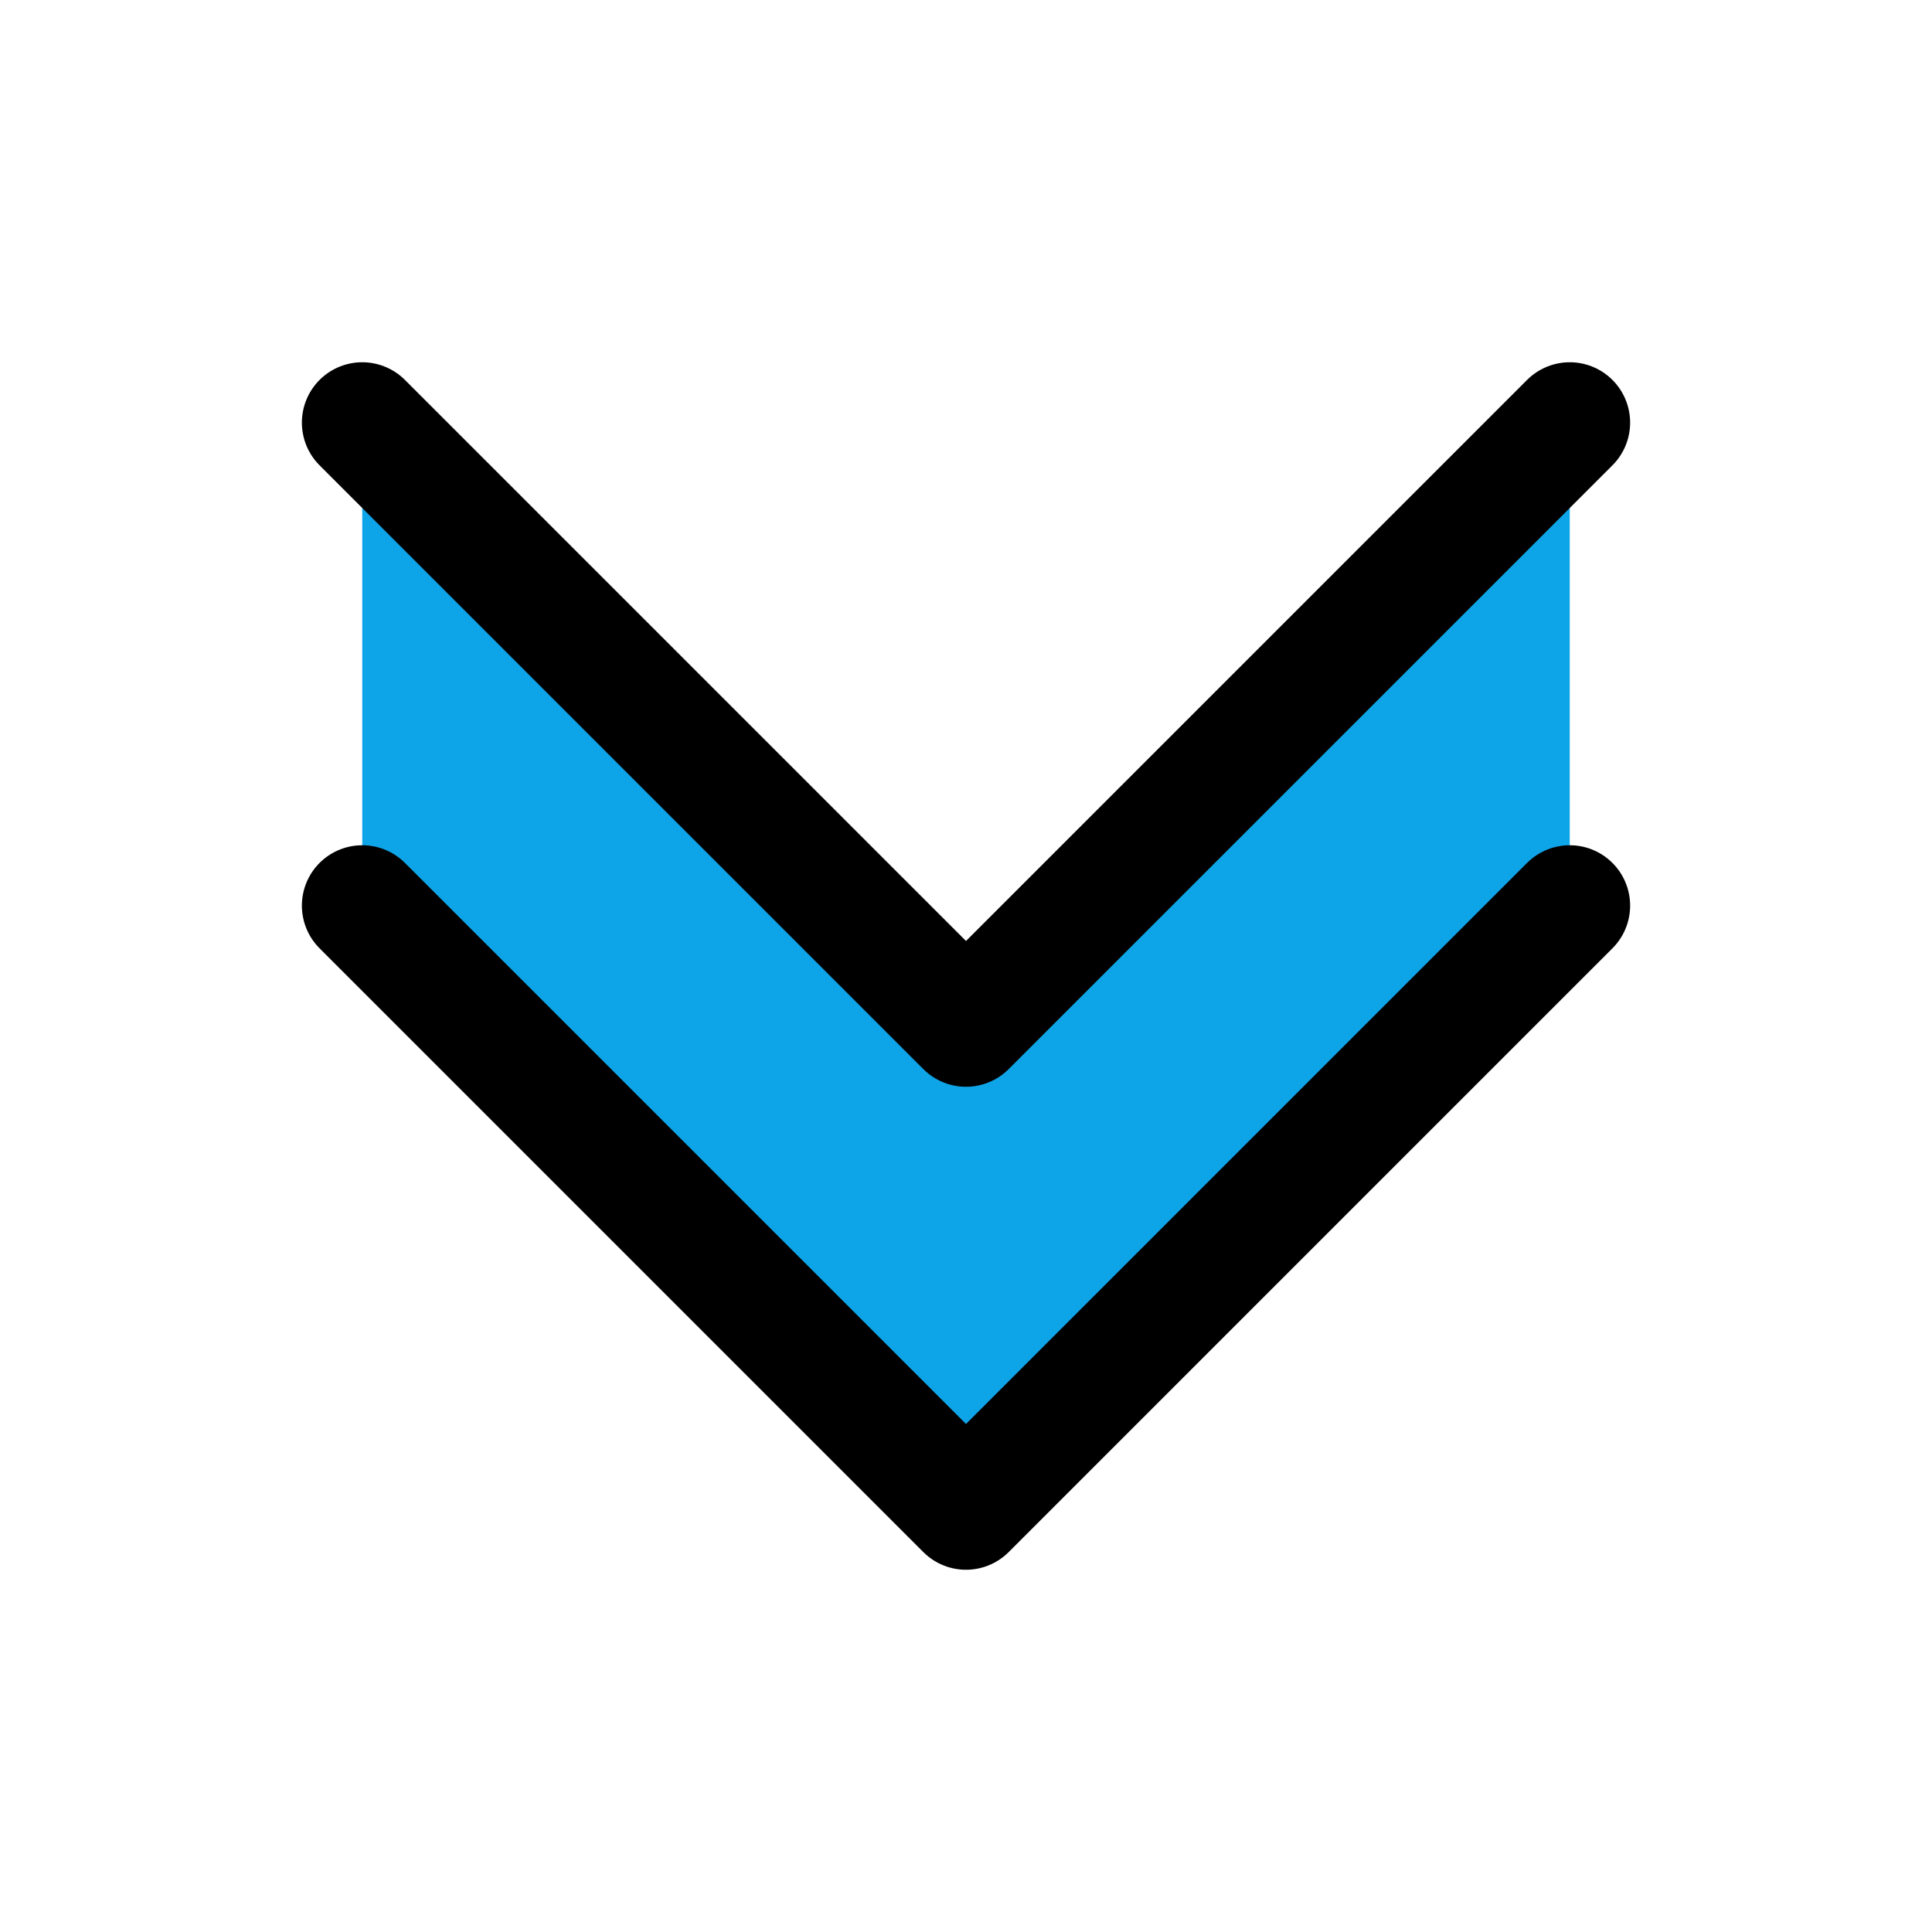
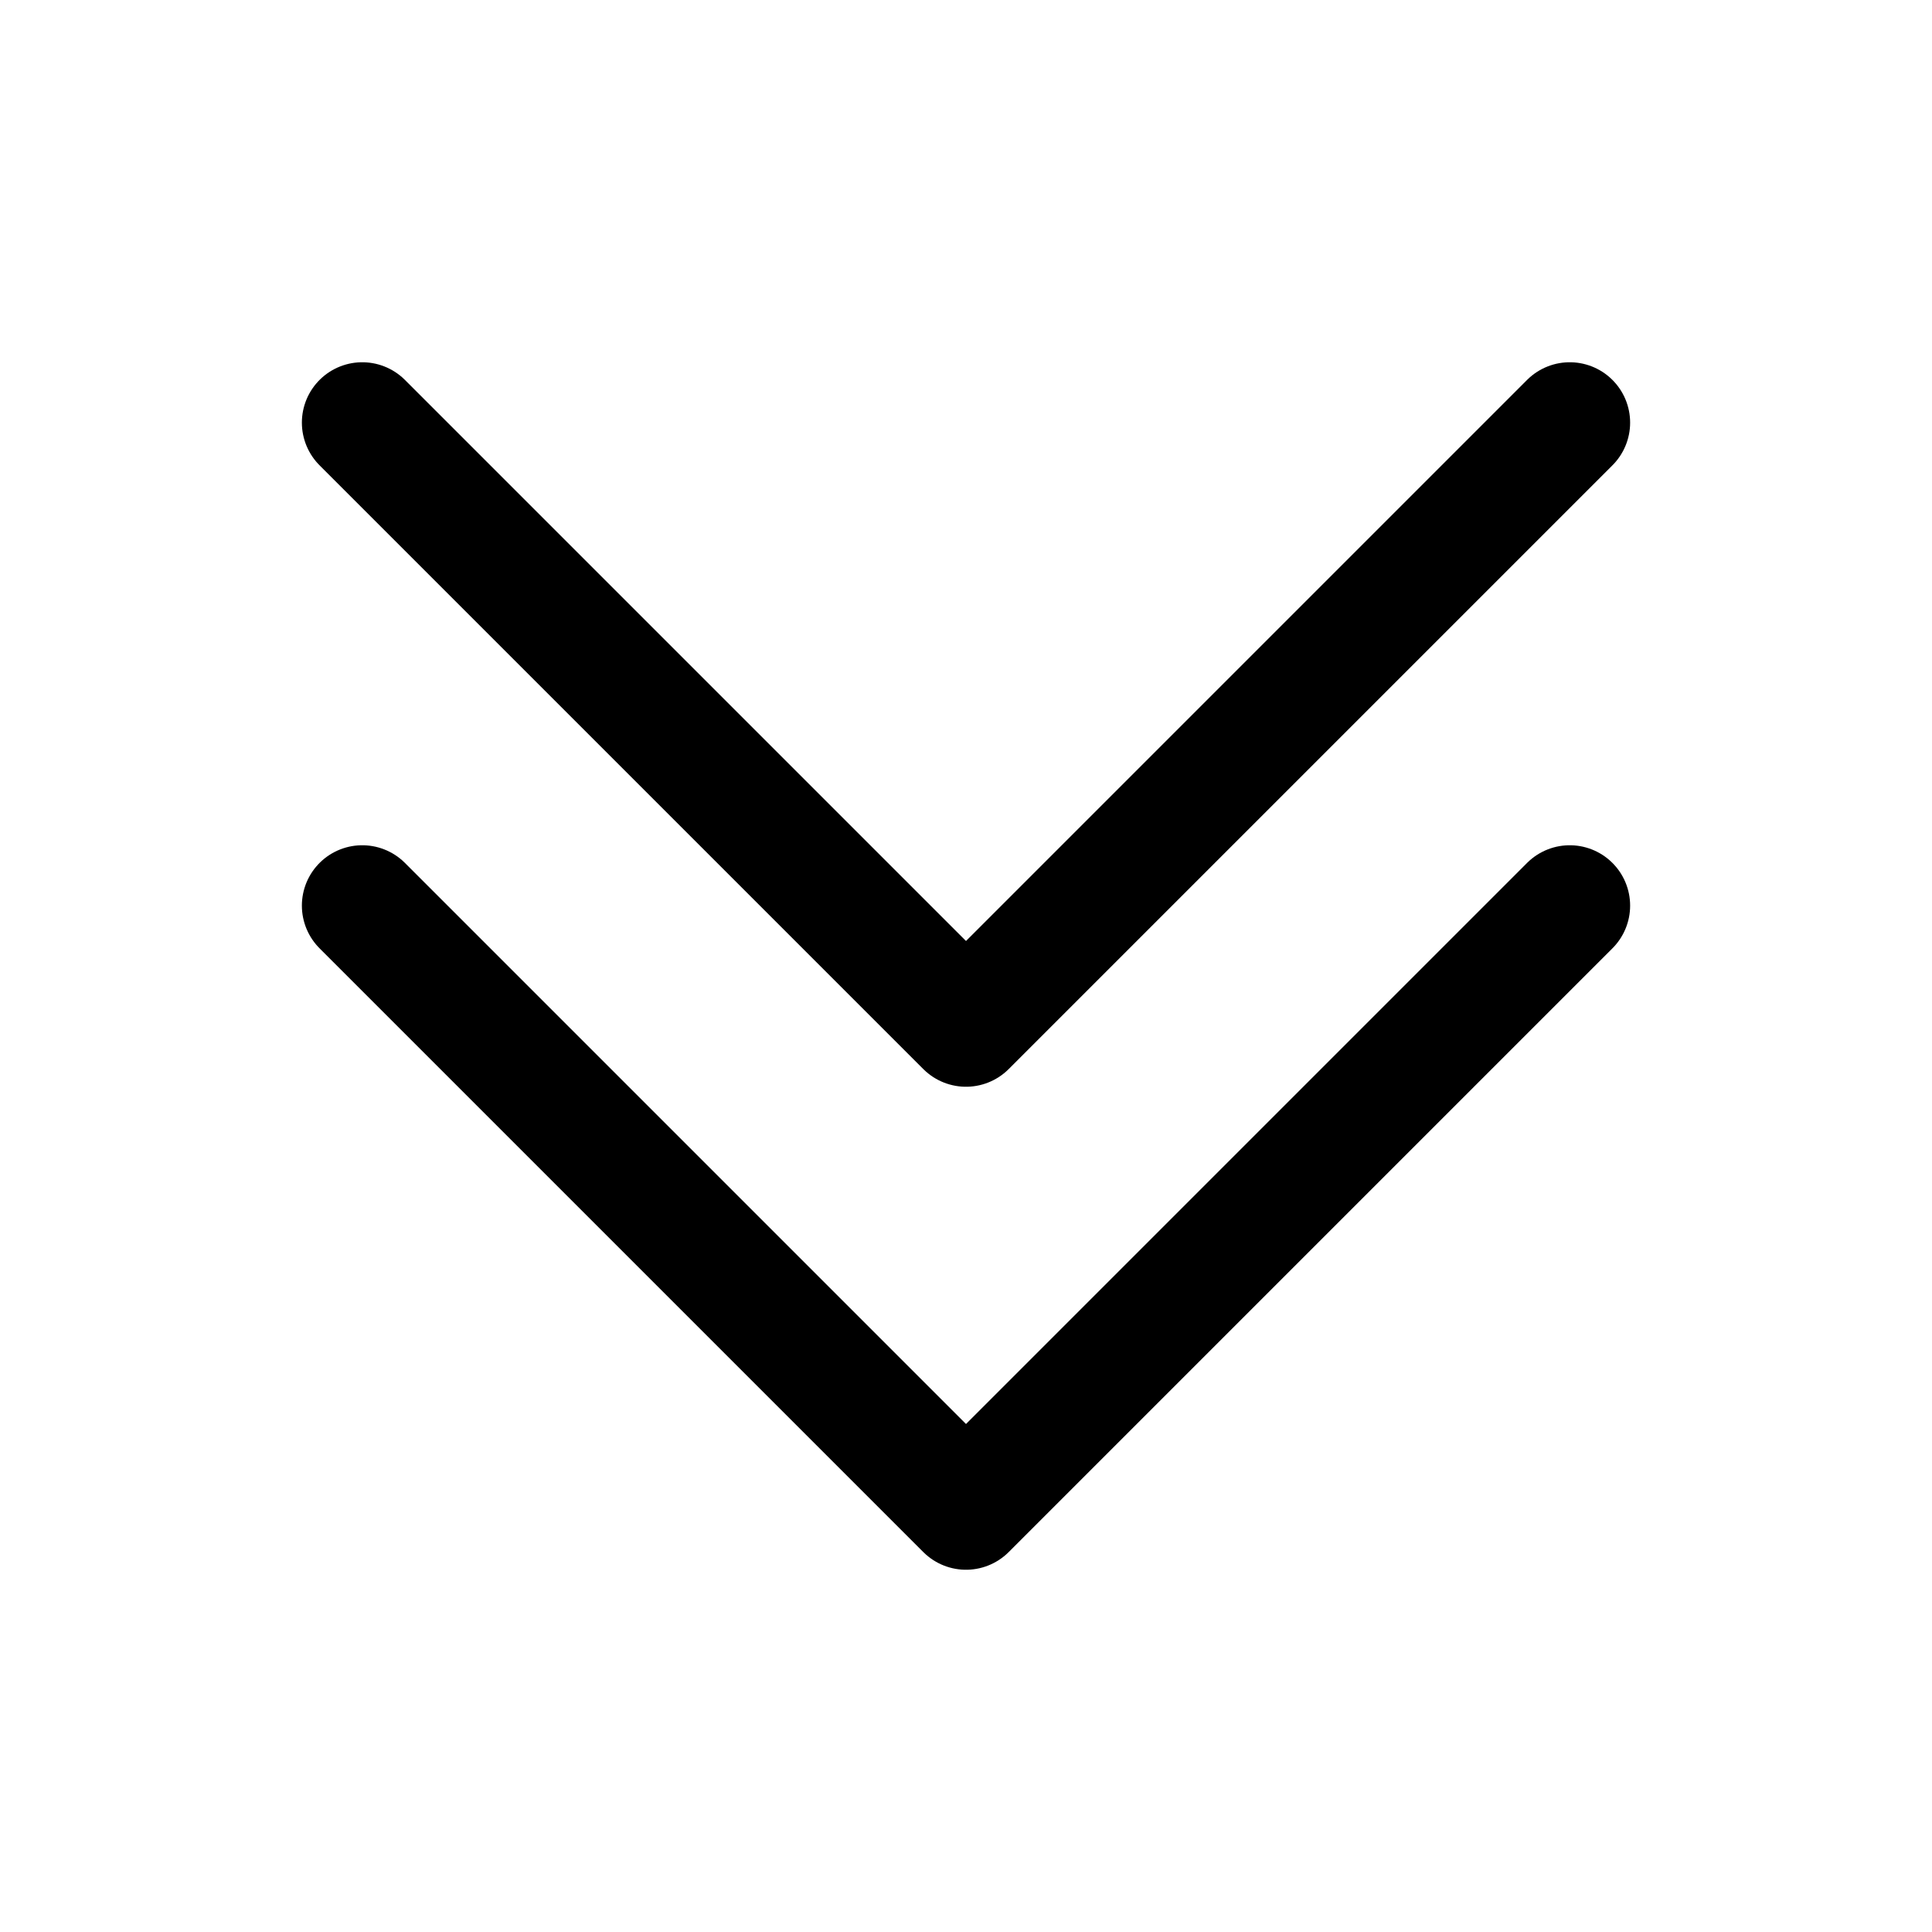
- <svg xmlns="http://www.w3.org/2000/svg" fill="none" viewBox="0 0 24 24" stroke-width="1.5" stroke="currentColor" class="w-6 h-6" version="1.1" id="svg2967">
-   <defs id="defs2971" />
-   <path style="fill:#0ea4e8;stroke:none;stroke-width:2.6;paint-order:fill markers stroke;fill-opacity:1" d="m 4.5,5.25 v 6 c 0,0 7.5,7.5 7.5,7.5 l 7.5,-7.5 v -6 L 12,12.75 4.5,5.25" id="path3146" />
-   <path stroke-linecap="round" stroke-linejoin="round" d="M19.5 5.25l-7.5 7.5-7.5-7.5m15 6l-7.5 7.5-7.5-7.5" id="path2965" />
-   <path stroke-linecap="round" stroke-linejoin="round" d="m 4.386,-24.735 -7.5,7.5 -7.5,-7.5 m 15,6 -7.5,7.5 -7.5,-7.5" id="path3090" />
-   <path style="fill:#0284c7;fill-opacity:1;stroke:none;stroke-width:2.6;paint-order:fill markers stroke" d="m -25.855,2.123 v 6 c 0,0 7.5,7.5 7.5,7.5 l 7.5,-7.5 v -6 l -7.5,7.5 -7.5,-7.5" id="path6849" />
+ <svg xmlns="http://www.w3.org/2000/svg" fill="none" viewBox="0 0 24 24" stroke-width="1.5" stroke="currentColor" class="w-6 h-6">
+   <path stroke-linecap="round" stroke-linejoin="round" d="M19.5 5.25l-7.5 7.5-7.5-7.5m15 6l-7.5 7.5-7.5-7.5" />
</svg>
